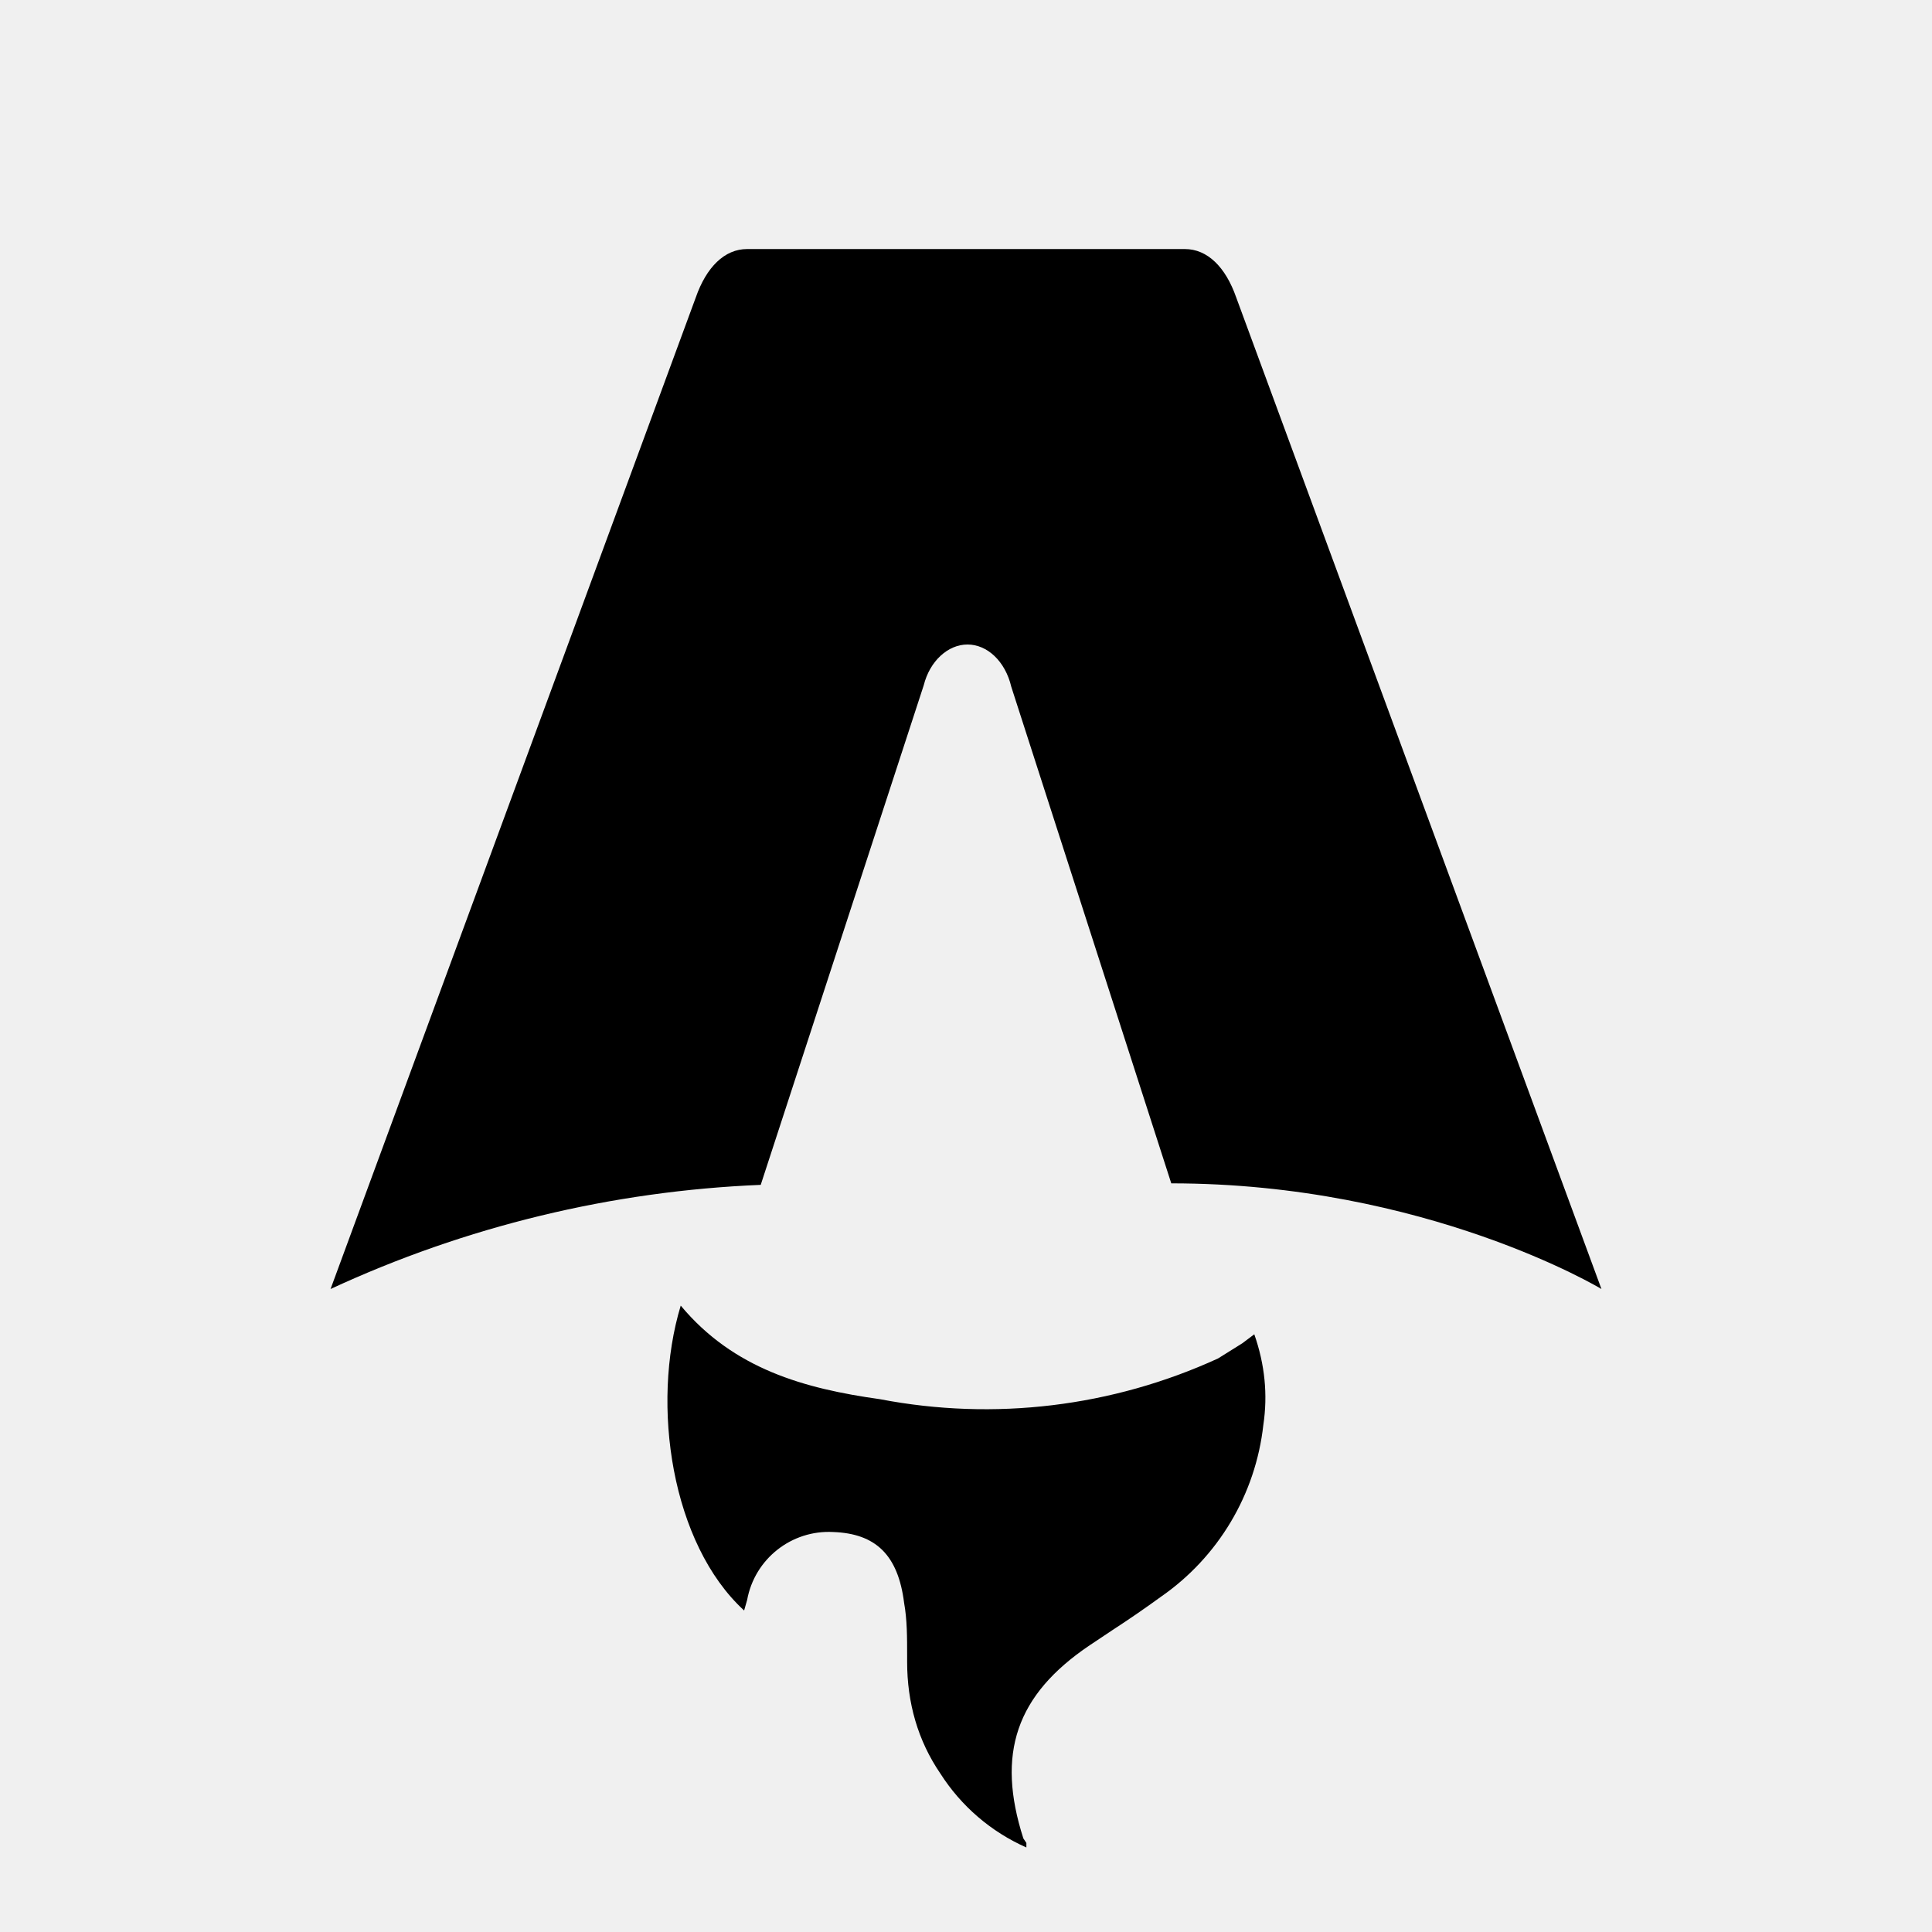
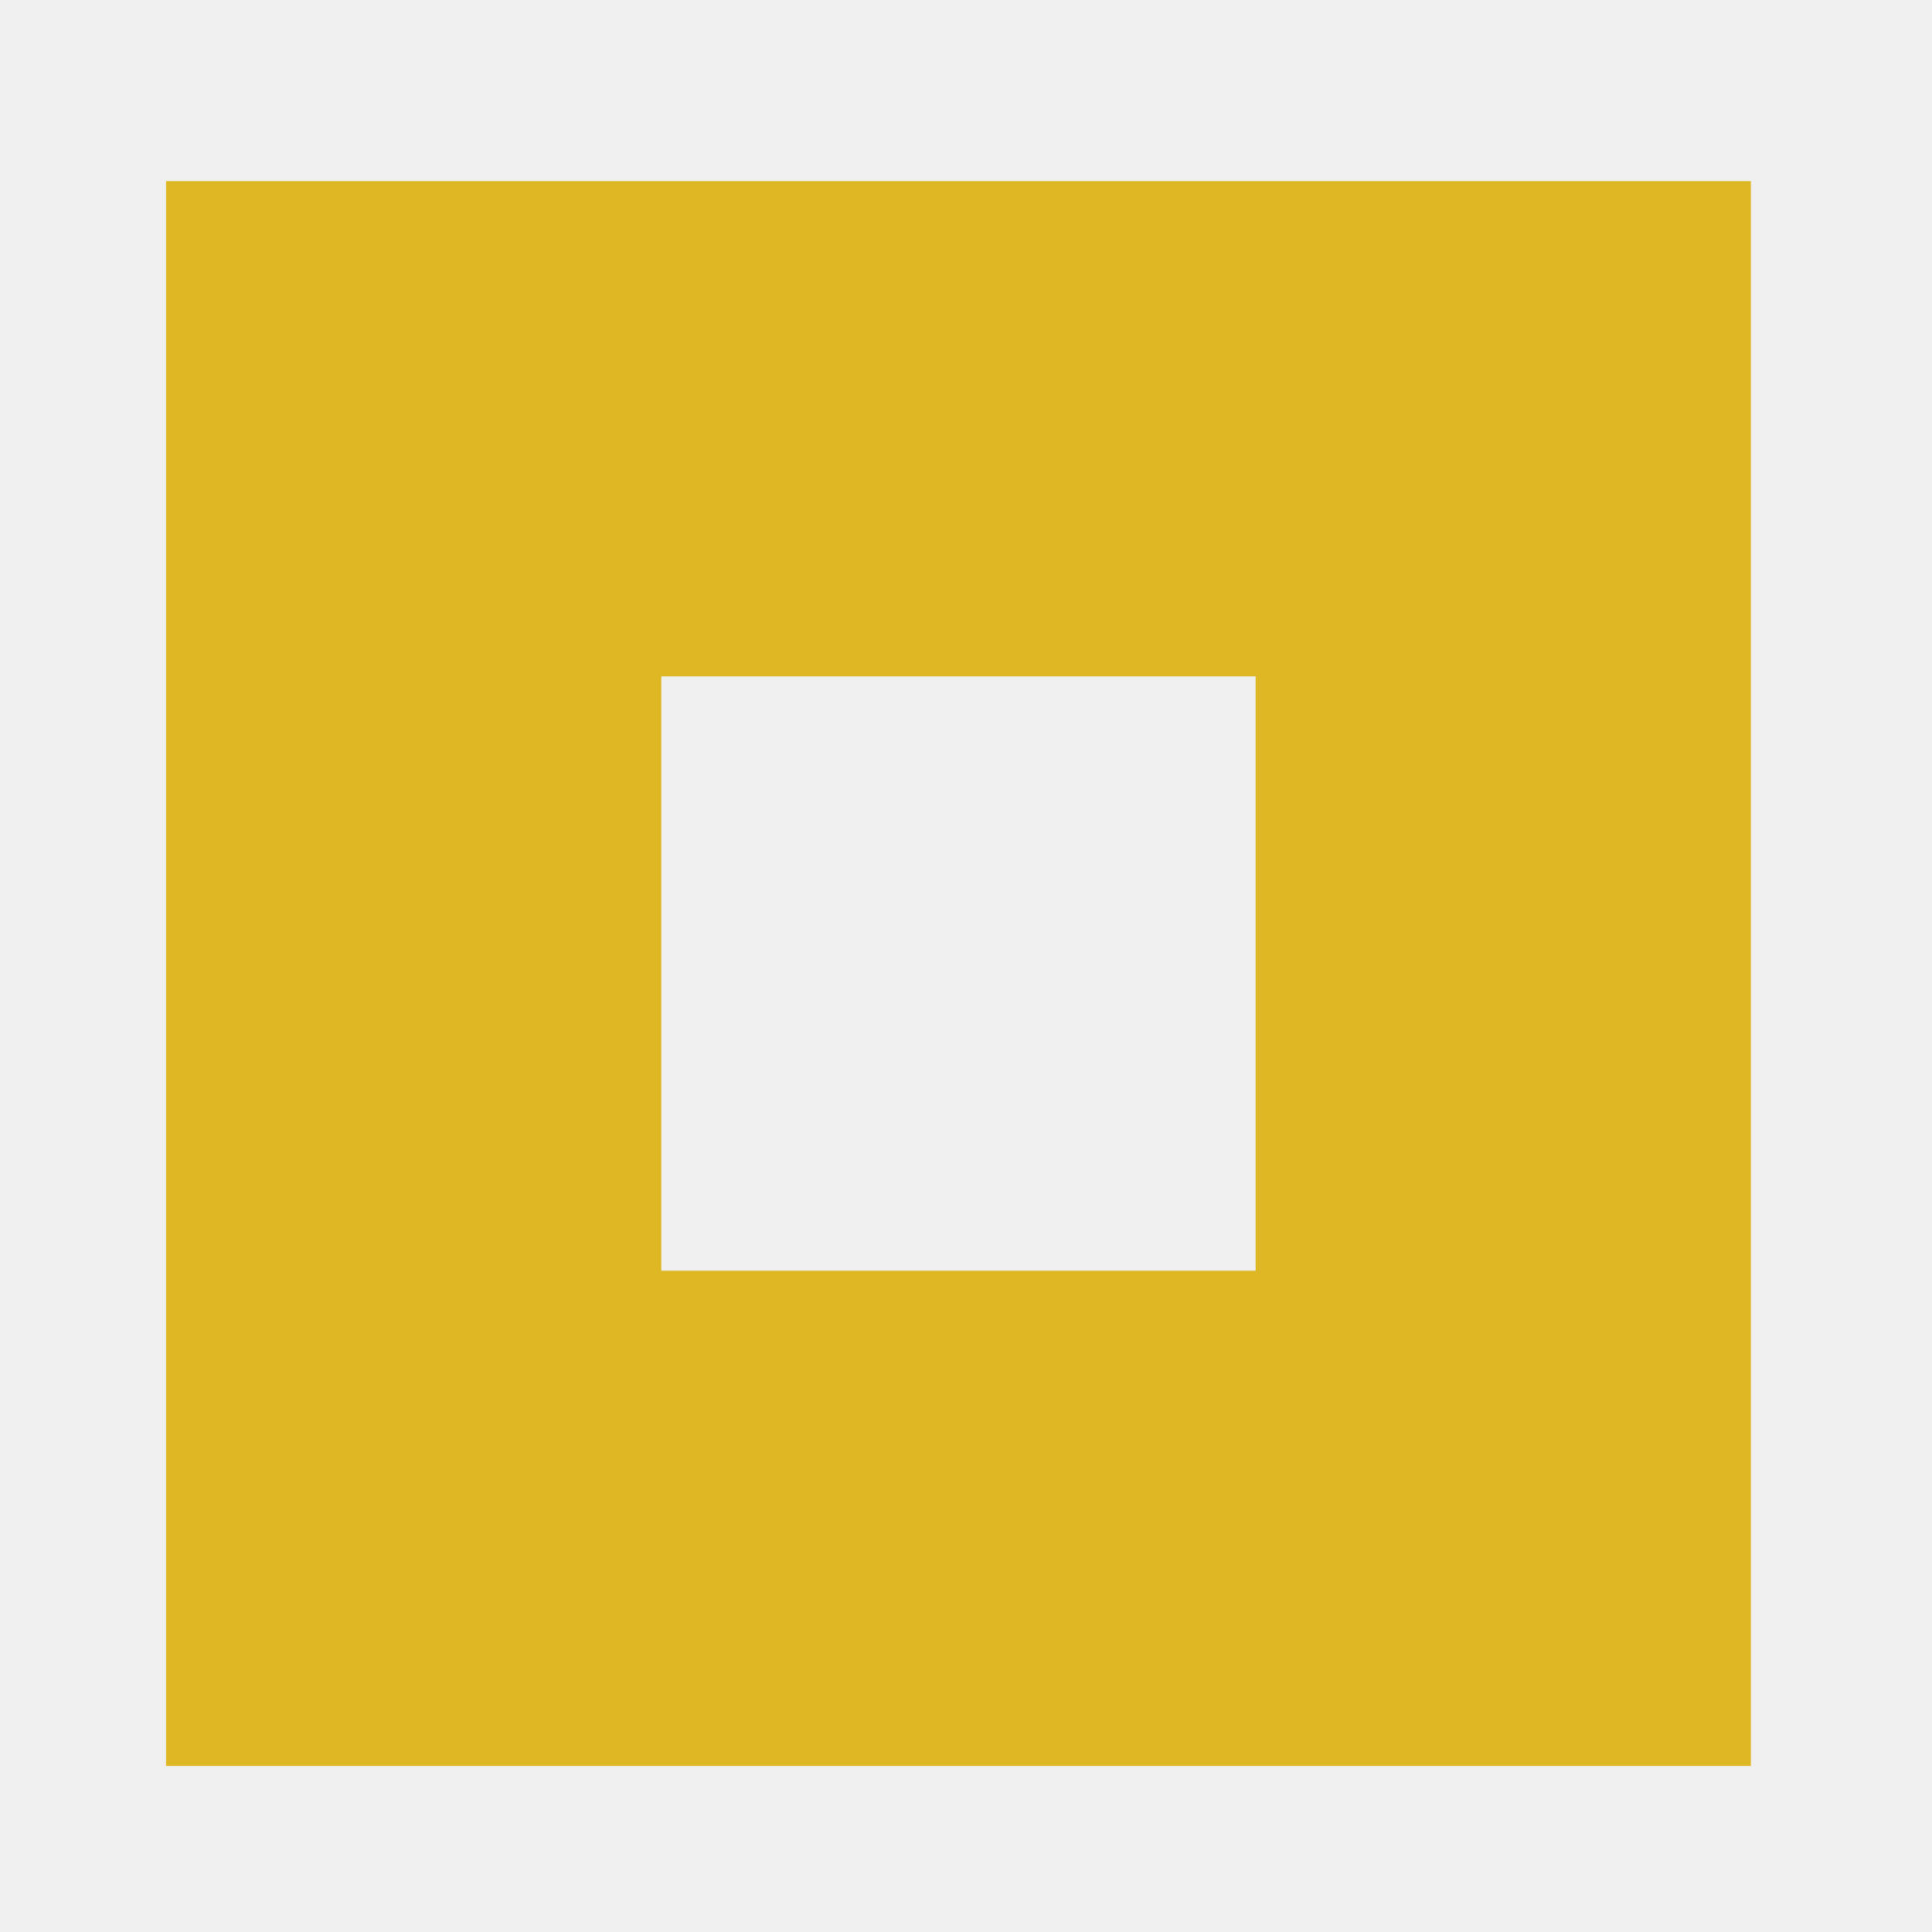
- <svg xmlns="http://www.w3.org/2000/svg" fill="none" viewBox="0 0 128 128">
-   <path d="M50.4 78.5a75.1 75.1 0 0 0-28.5 6.9l24.2-65.7c.7-2 1.9-3.2 3.4-3.2h29c1.5 0 2.7 1.2 3.4 3.2l24.2 65.7s-11.6-7-28.5-7L67 45.5c-.4-1.7-1.6-2.8-2.9-2.8-1.3 0-2.5 1.1-2.9 2.7L50.4 78.5Zm-1.1 28.2Zm-4.2-20.2c-2 6.6-.6 15.8 4.2 20.2a17.5 17.5 0 0 1 .2-.7 5.5 5.5 0 0 1 5.7-4.5c2.8.1 4.3 1.5 4.7 4.7.2 1.1.2 2.3.2 3.5v.4c0 2.7.7 5.2 2.2 7.4a13 13 0 0 0 5.7 4.9v-.3l-.2-.3c-1.8-5.6-.5-9.5 4.4-12.8l1.5-1a73 73 0 0 0 3.2-2.2 16 16 0 0 0 6.8-11.4c.3-2 .1-4-.6-6l-.8.6-1.6 1a37 37 0 0 1-22.4 2.7c-5-.7-9.7-2-13.2-6.2Z" />
-   <style>
-         path { fill: #000; }
-         @media (prefers-color-scheme: dark) {
-             path { fill: #FFF; }
-         }
-     </style>
+ <svg xmlns="http://www.w3.org/2000/svg" width="128" height="128" viewBox="0 0 128 128" fill="none">
+   <path d="M116 12V117H11V12H116ZM43.812 84.188H83.188V44.812H43.812V84.188Z" fill="#DDB724" />
</svg>
